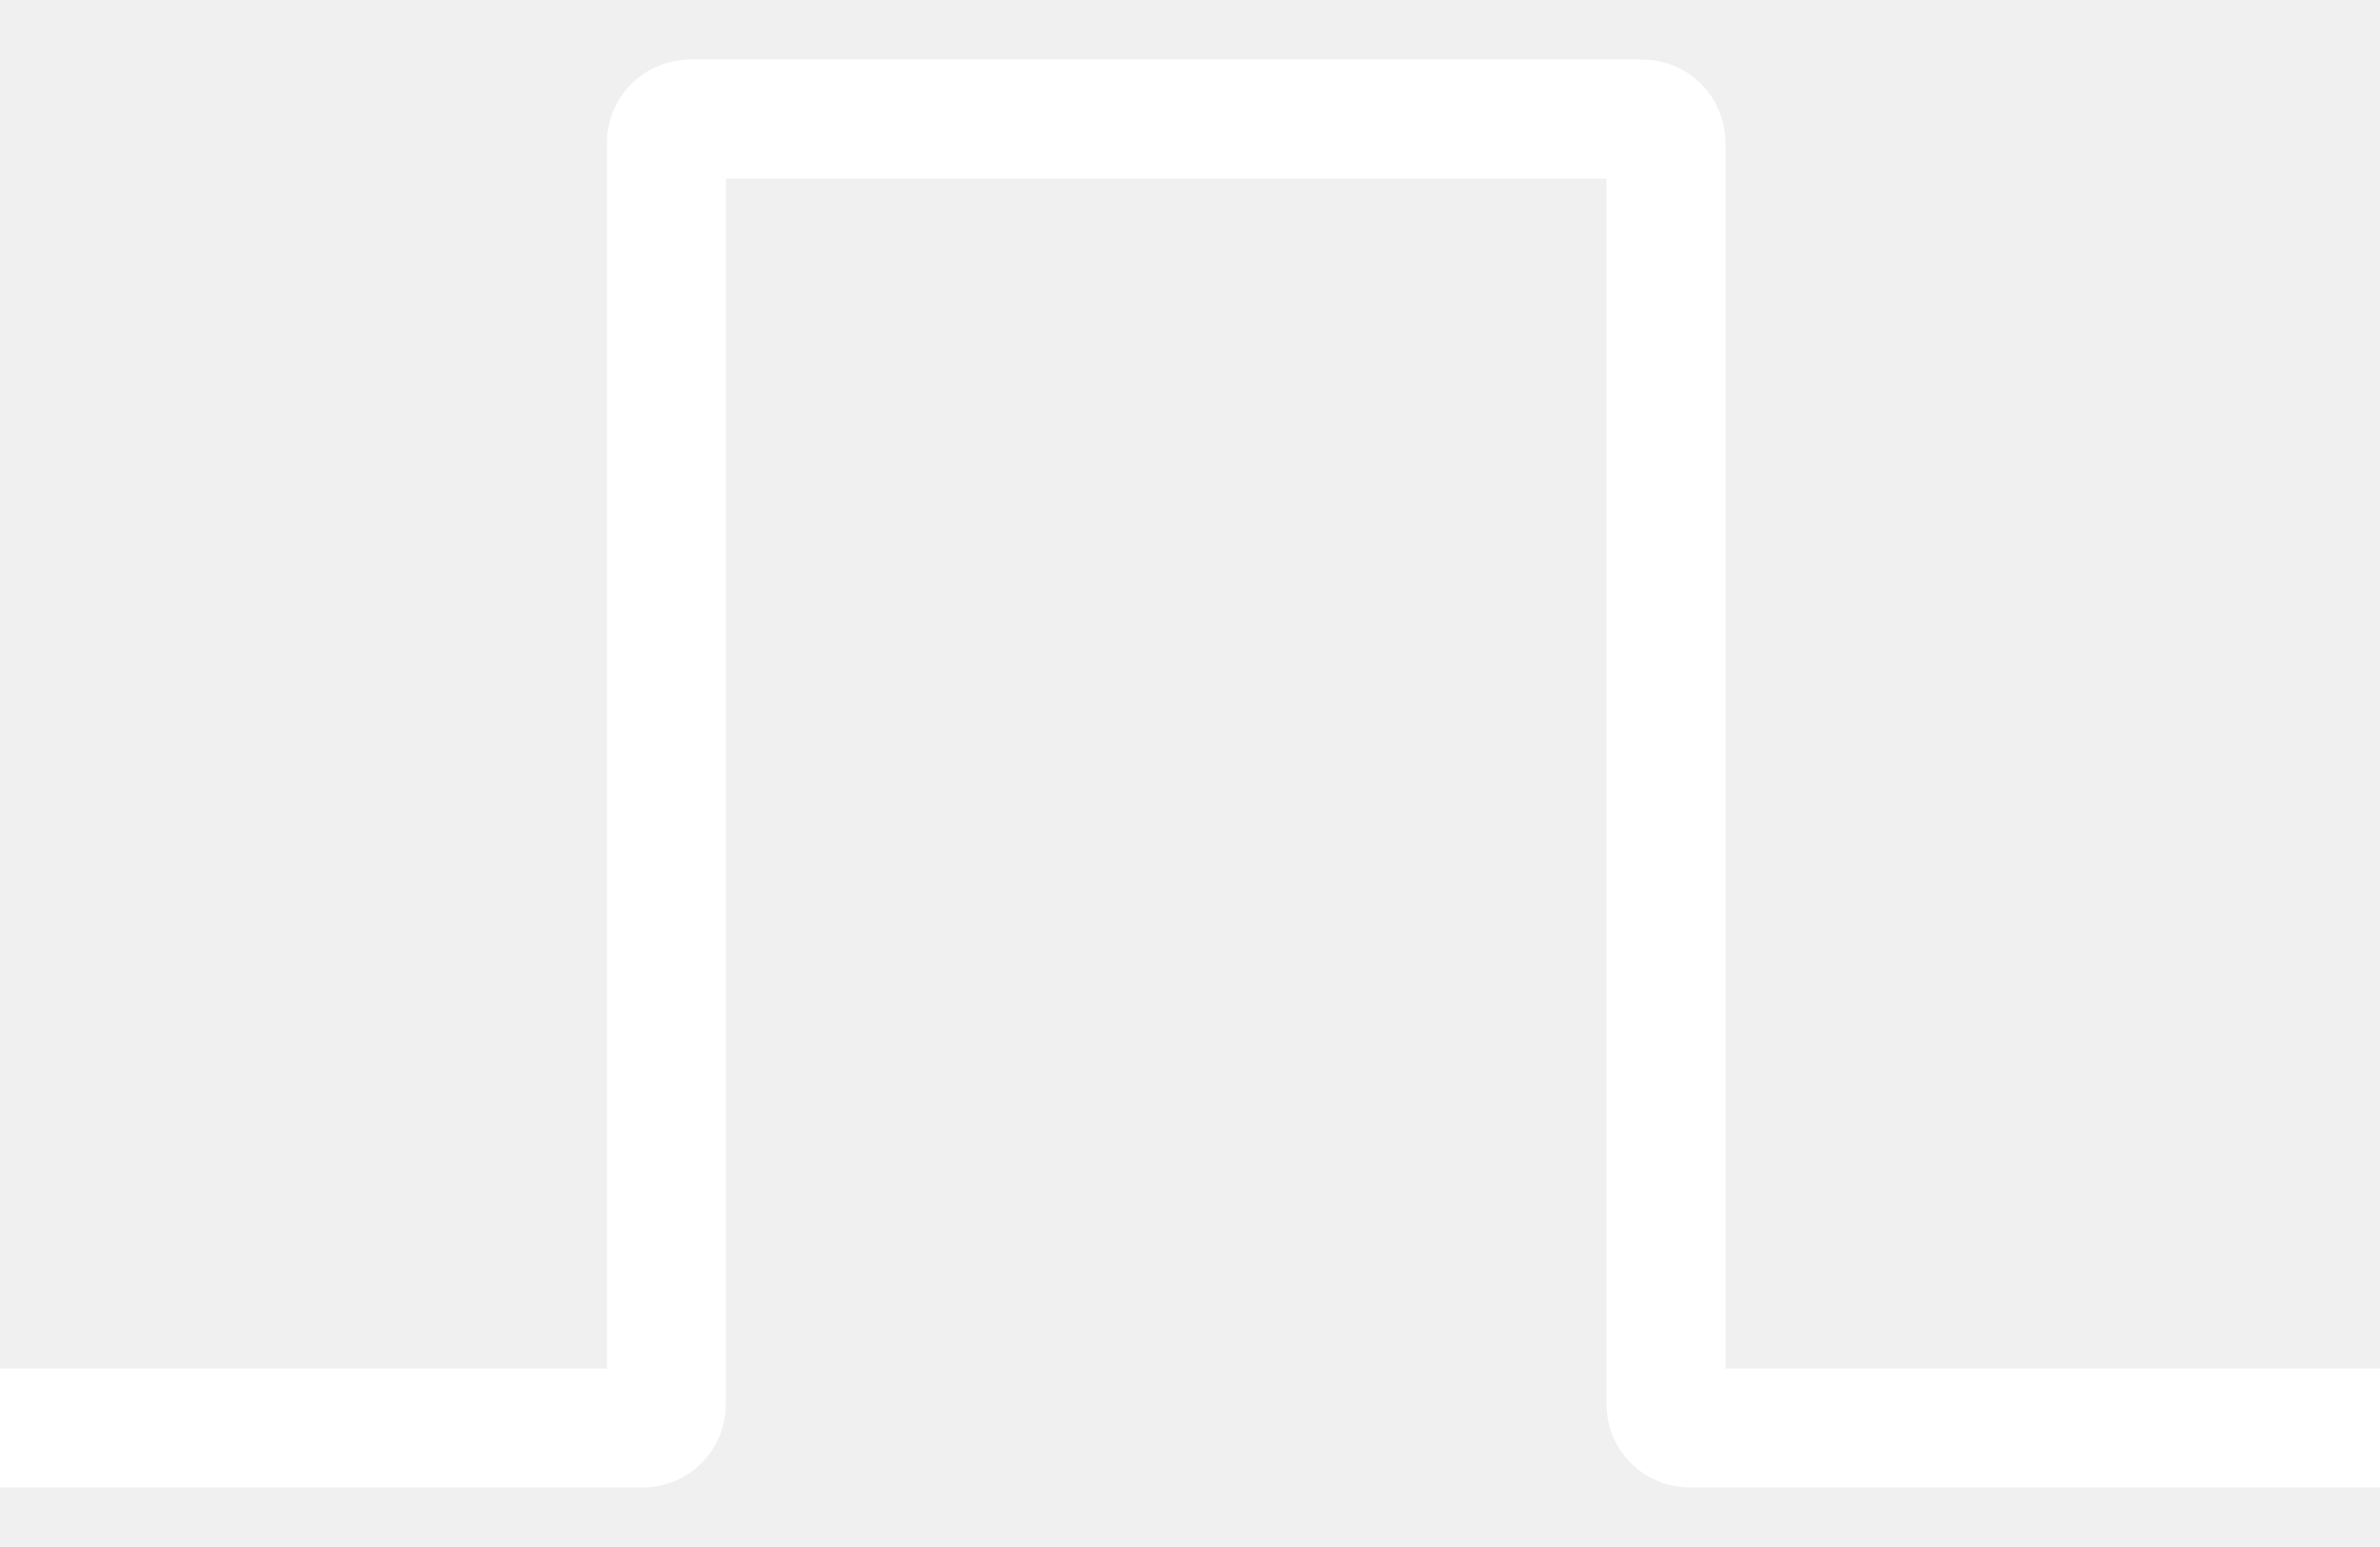
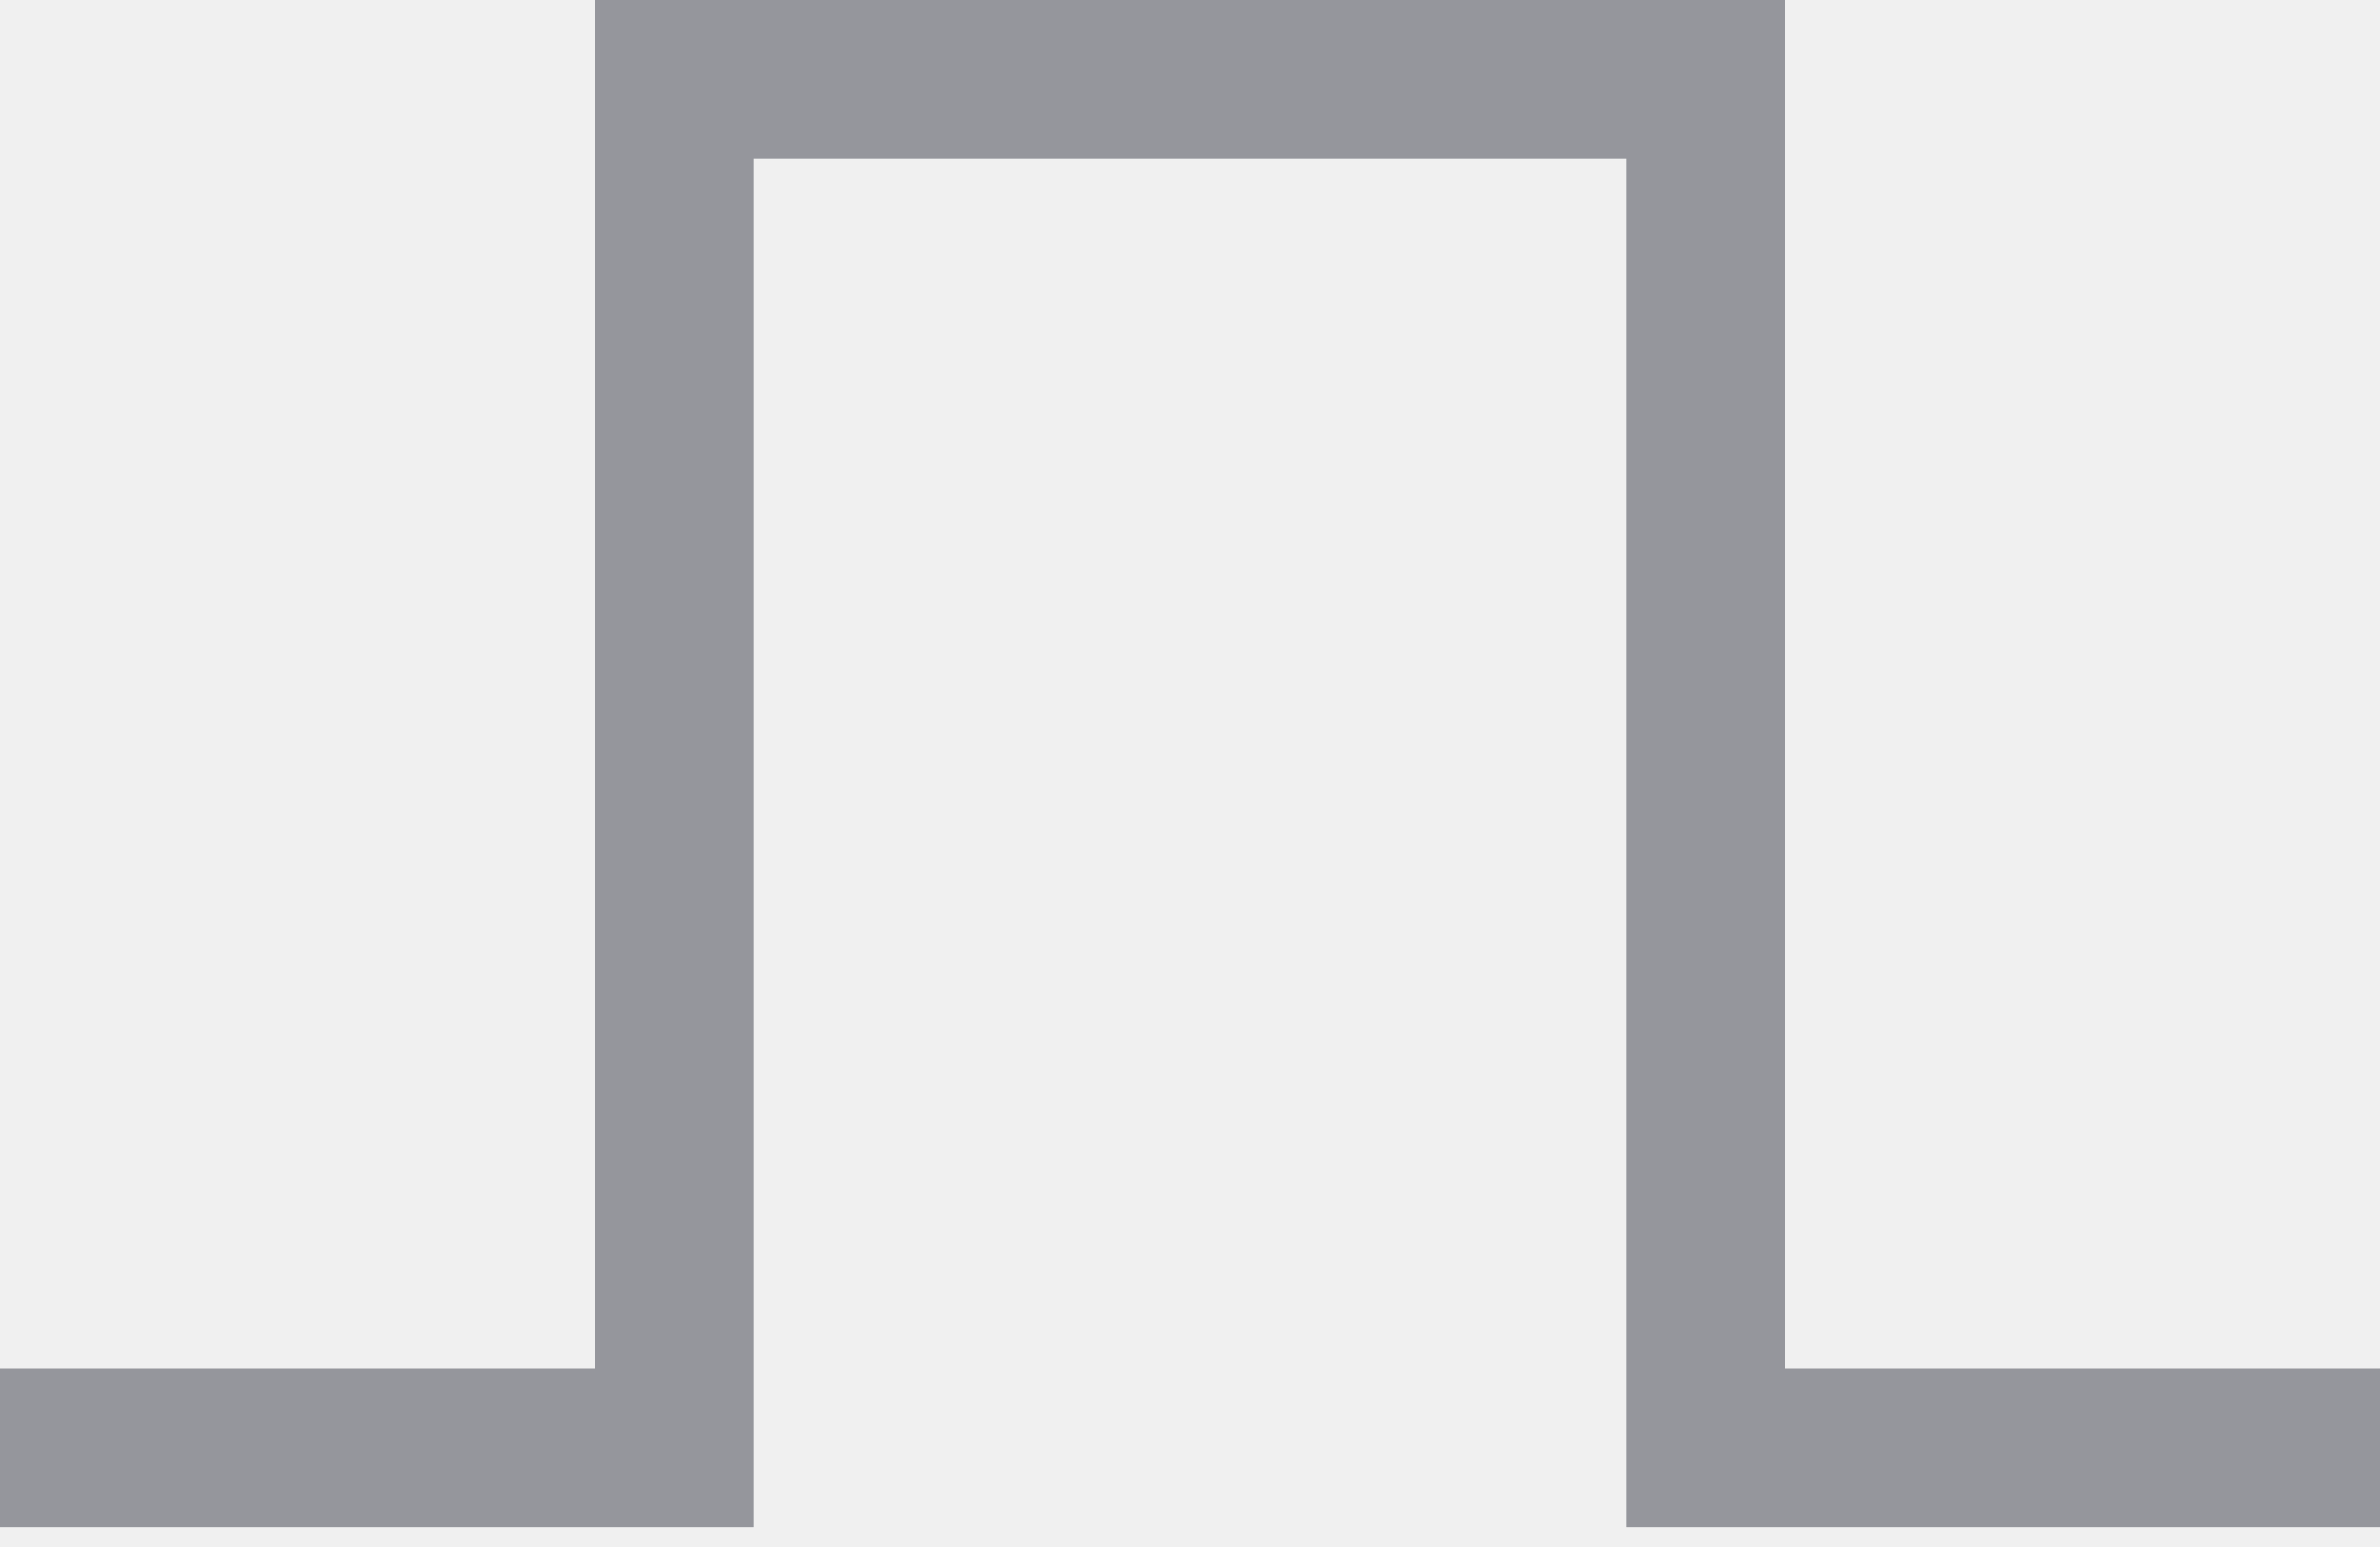
- <svg xmlns="http://www.w3.org/2000/svg" width="20" height="13" viewBox="0 0 20 13" fill="none">
-   <path d="M0 12H5.4C5.51 12 5.6 11.911 5.6 11.8V1.2C5.6 1.09 5.69 1 5.8 1H13.8C13.911 1 14 1.09 14 1.2V11.8C14 11.911 14.089 12 14.2 12H20" stroke="white" />
+ <svg xmlns="http://www.w3.org/2000/svg" width="60" height="39" viewBox="0 0 60 39" fill="none">
+   <path d="M0 36.5H8.5H12.75H17V2H30H43V19.25V36.5H51.5H60" stroke="#95969C" stroke-width="4" />
</svg>
